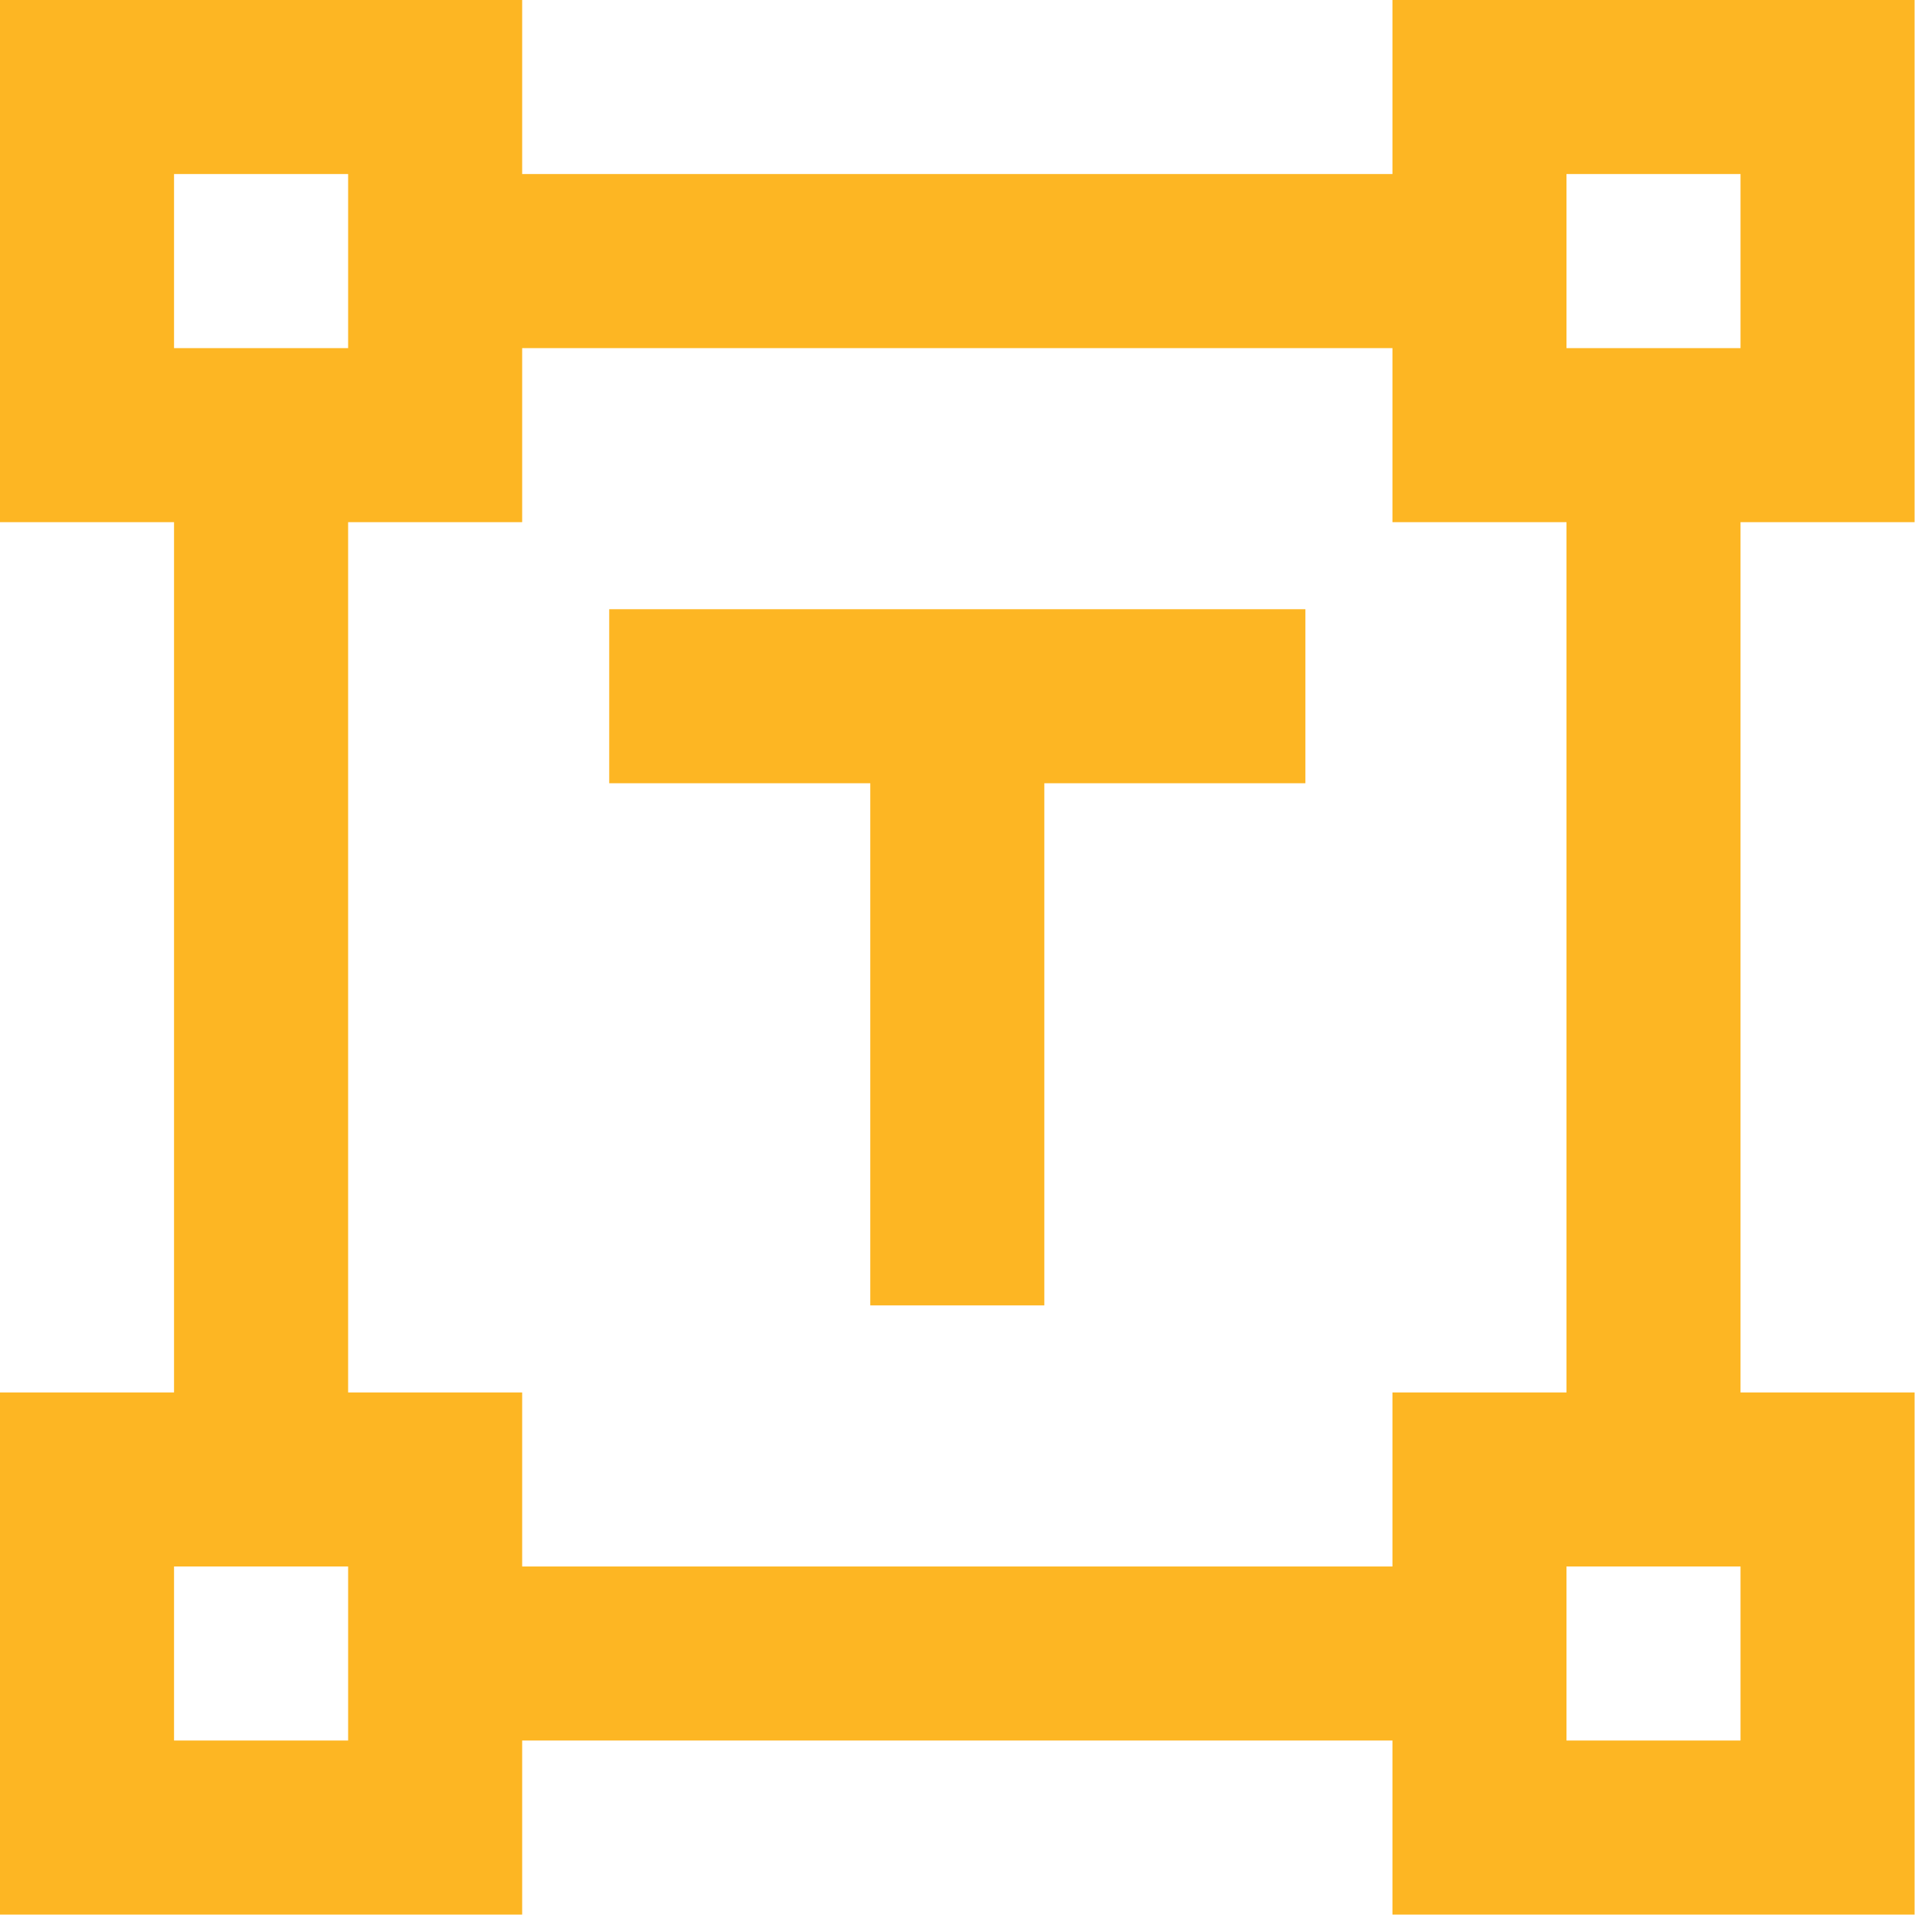
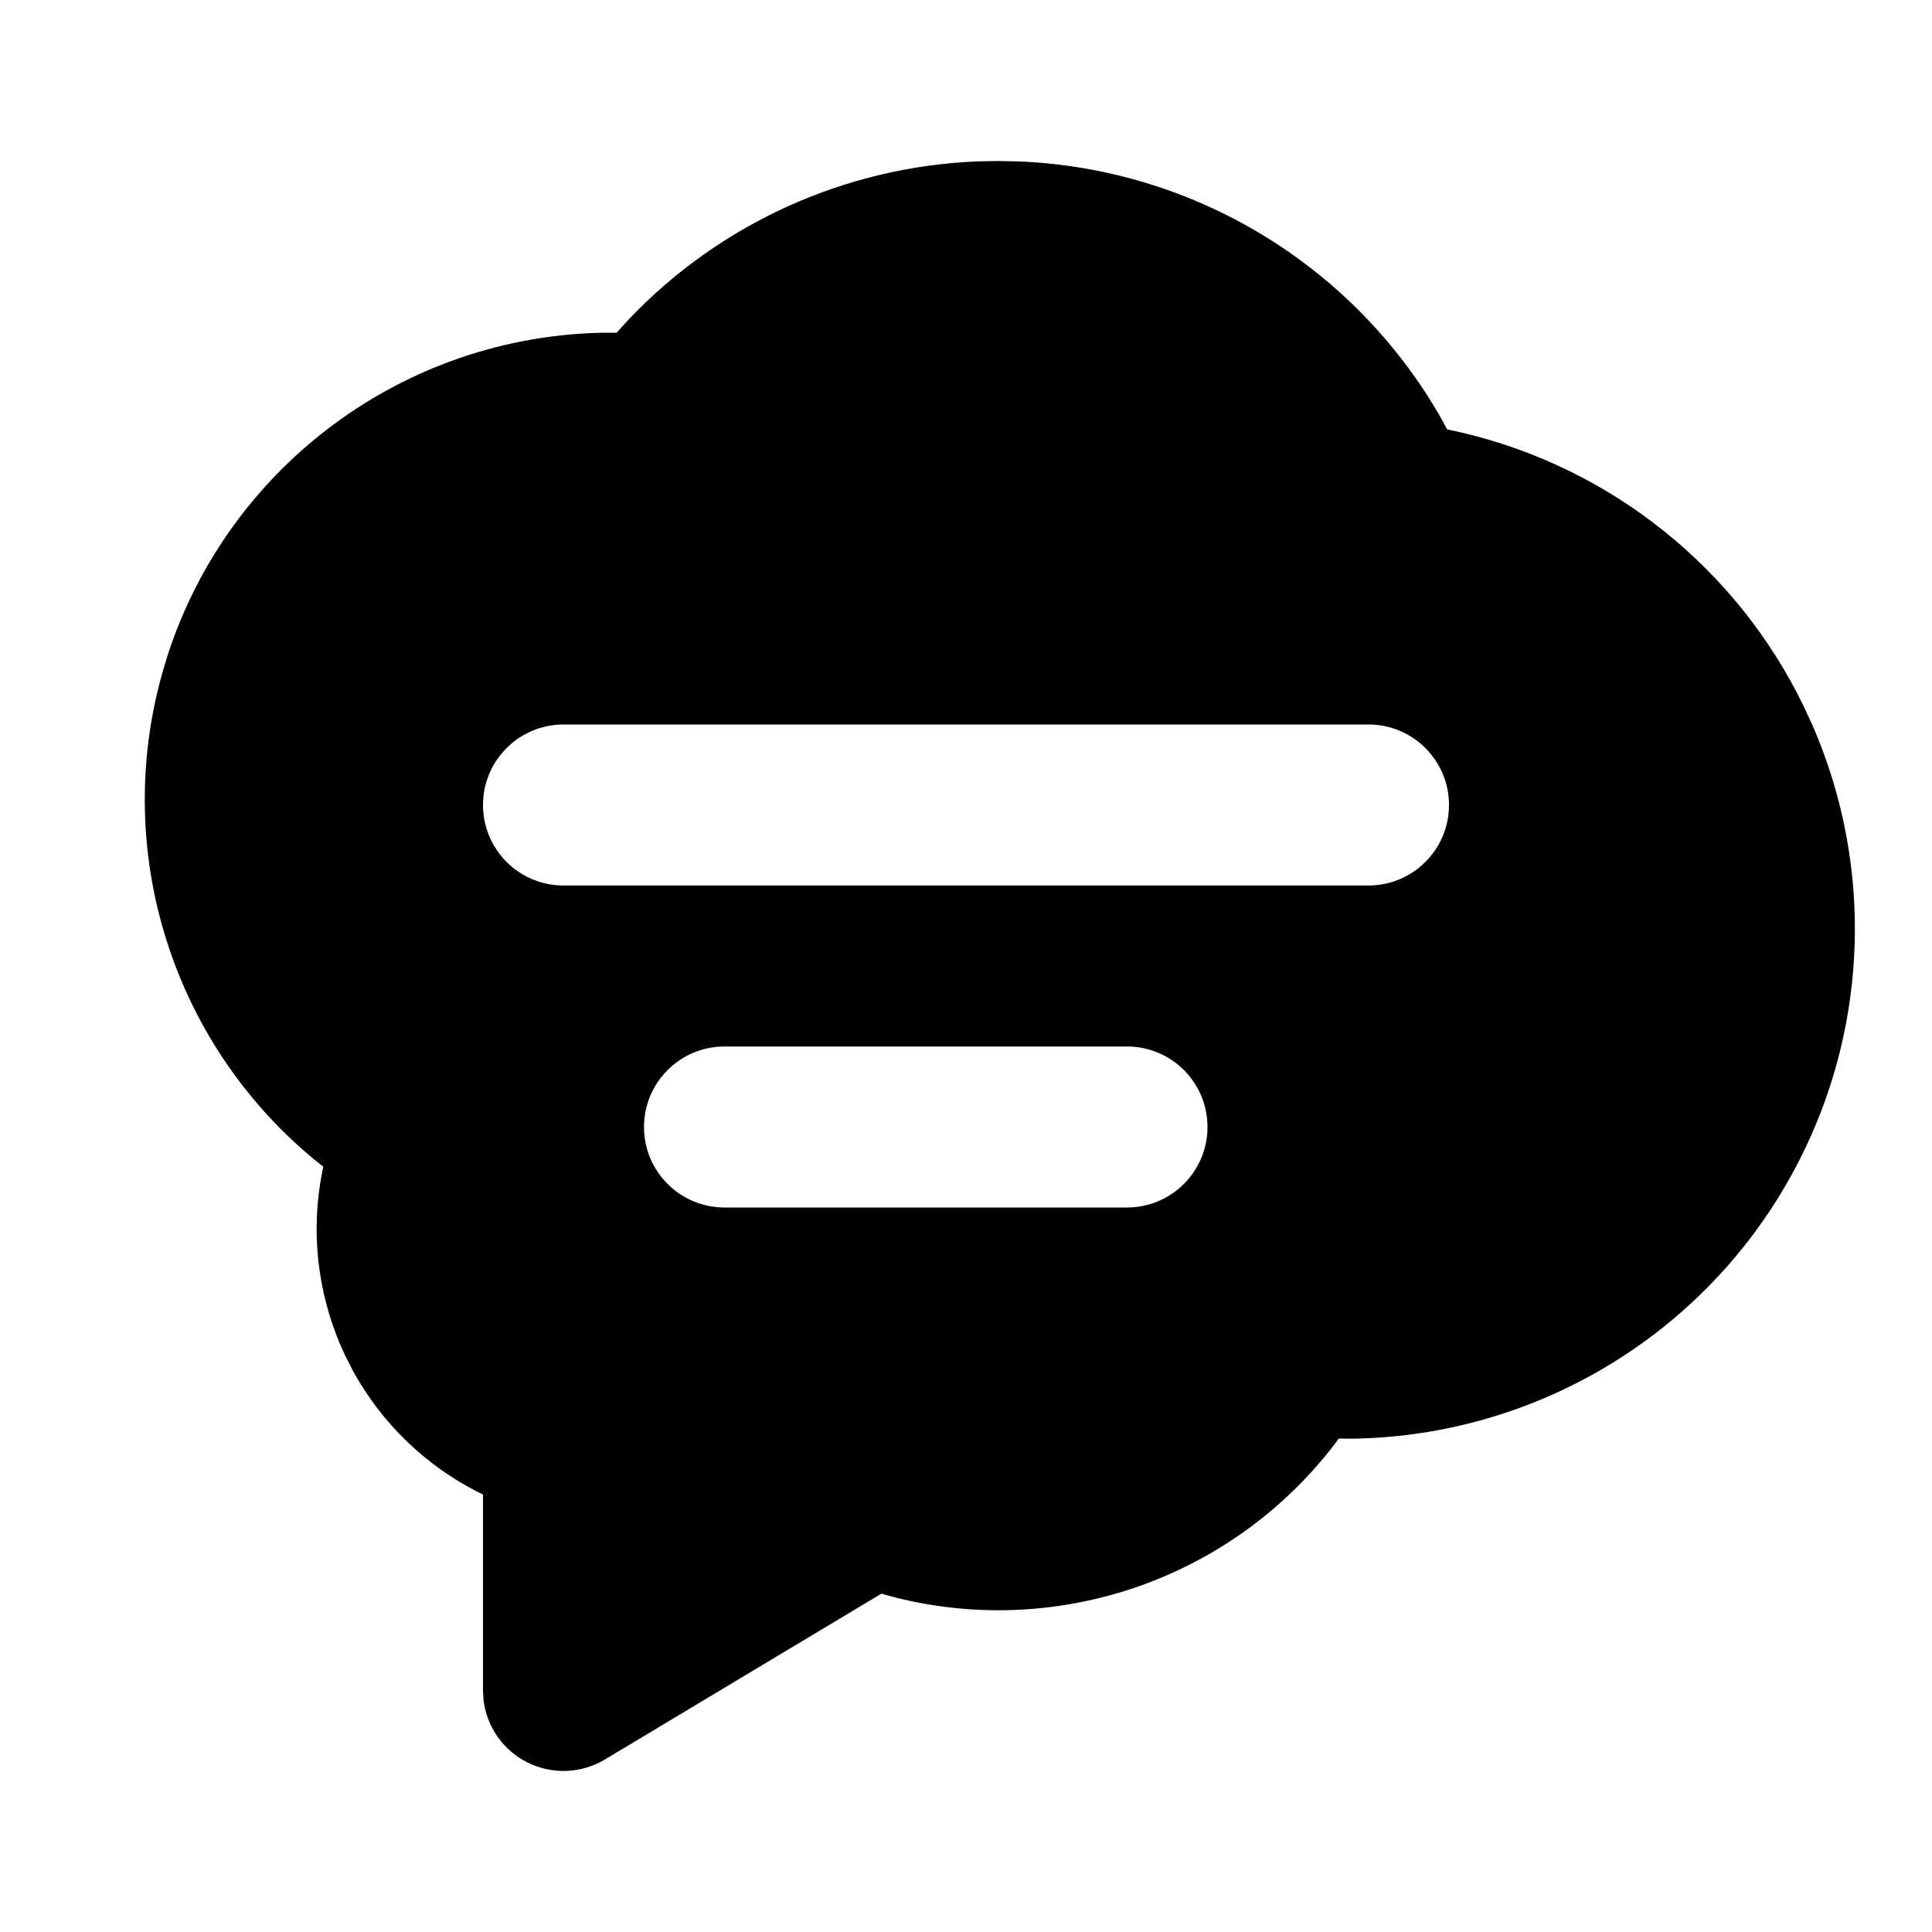
- <svg xmlns="http://www.w3.org/2000/svg" width="37" height="37" viewBox="0 0 37 37" fill="none">
-   <path d="M16.667 25V15H11.667V11.667H25V15H20V25H16.667ZM0 36.667V26.667H3.333V10H0V0H10V3.333H26.667V0H36.667V10H33.333V26.667H36.667V36.667H26.667V33.333H10V36.667H0ZM10 30H26.667V26.667H30V10H26.667V6.667H10V10H6.667V26.667H10V30ZM3.333 6.667H6.667V3.333H3.333V6.667ZM30 6.667H33.333V3.333H30V6.667ZM30 33.333H33.333V30H30V33.333ZM3.333 33.333H6.667V30H3.333V33.333Z" fill="#FDB623" />
+ <svg xmlns="http://www.w3.org/2000/svg" width="24" height="24" viewBox="0 0 24 24" fill="currentColor" class="icon icon-tabler icons-tabler-filled icon-tabler-bubble-text">
+   <path stroke="none" d="M0 0h24v24H0z" fill="none" />
+   <path d="M12.4 2l.253 .005a6.34 6.34 0 0 1 5.235 3.166l.089 .163l.178 .039a6.33 6.33 0 0 1 4.254 3.406l.105 .228a6.334 6.334 0 0 1 -5.74 8.865l-.144 -.002l-.037 .052a5.26 5.26 0 0 1 -5.458 1.926l-.186 -.051l-3.435 2.06a1 1 0 0 1 -1.508 -.743l-.006 -.114v-2.435l-.055 -.026a3.67 3.67 0 0 1 -1.554 -1.498l-.102 -.199a3.67 3.67 0 0 1 -.312 -2.14l.038 -.21l-.116 -.092a5.8 5.8 0 0 1 -1.887 -6.025l.071 -.238a5.8 5.8 0 0 1 5.42 -4.004h.157l.15 -.165a6.33 6.33 0 0 1 4.33 -1.963zm1.6 11h-5a1 1 0 0 0 0 2h5a1 1 0 0 0 0 -2m3 -4h-10a1 1 0 1 0 0 2h10a1 1 0 0 0 0 -2" />
</svg>
